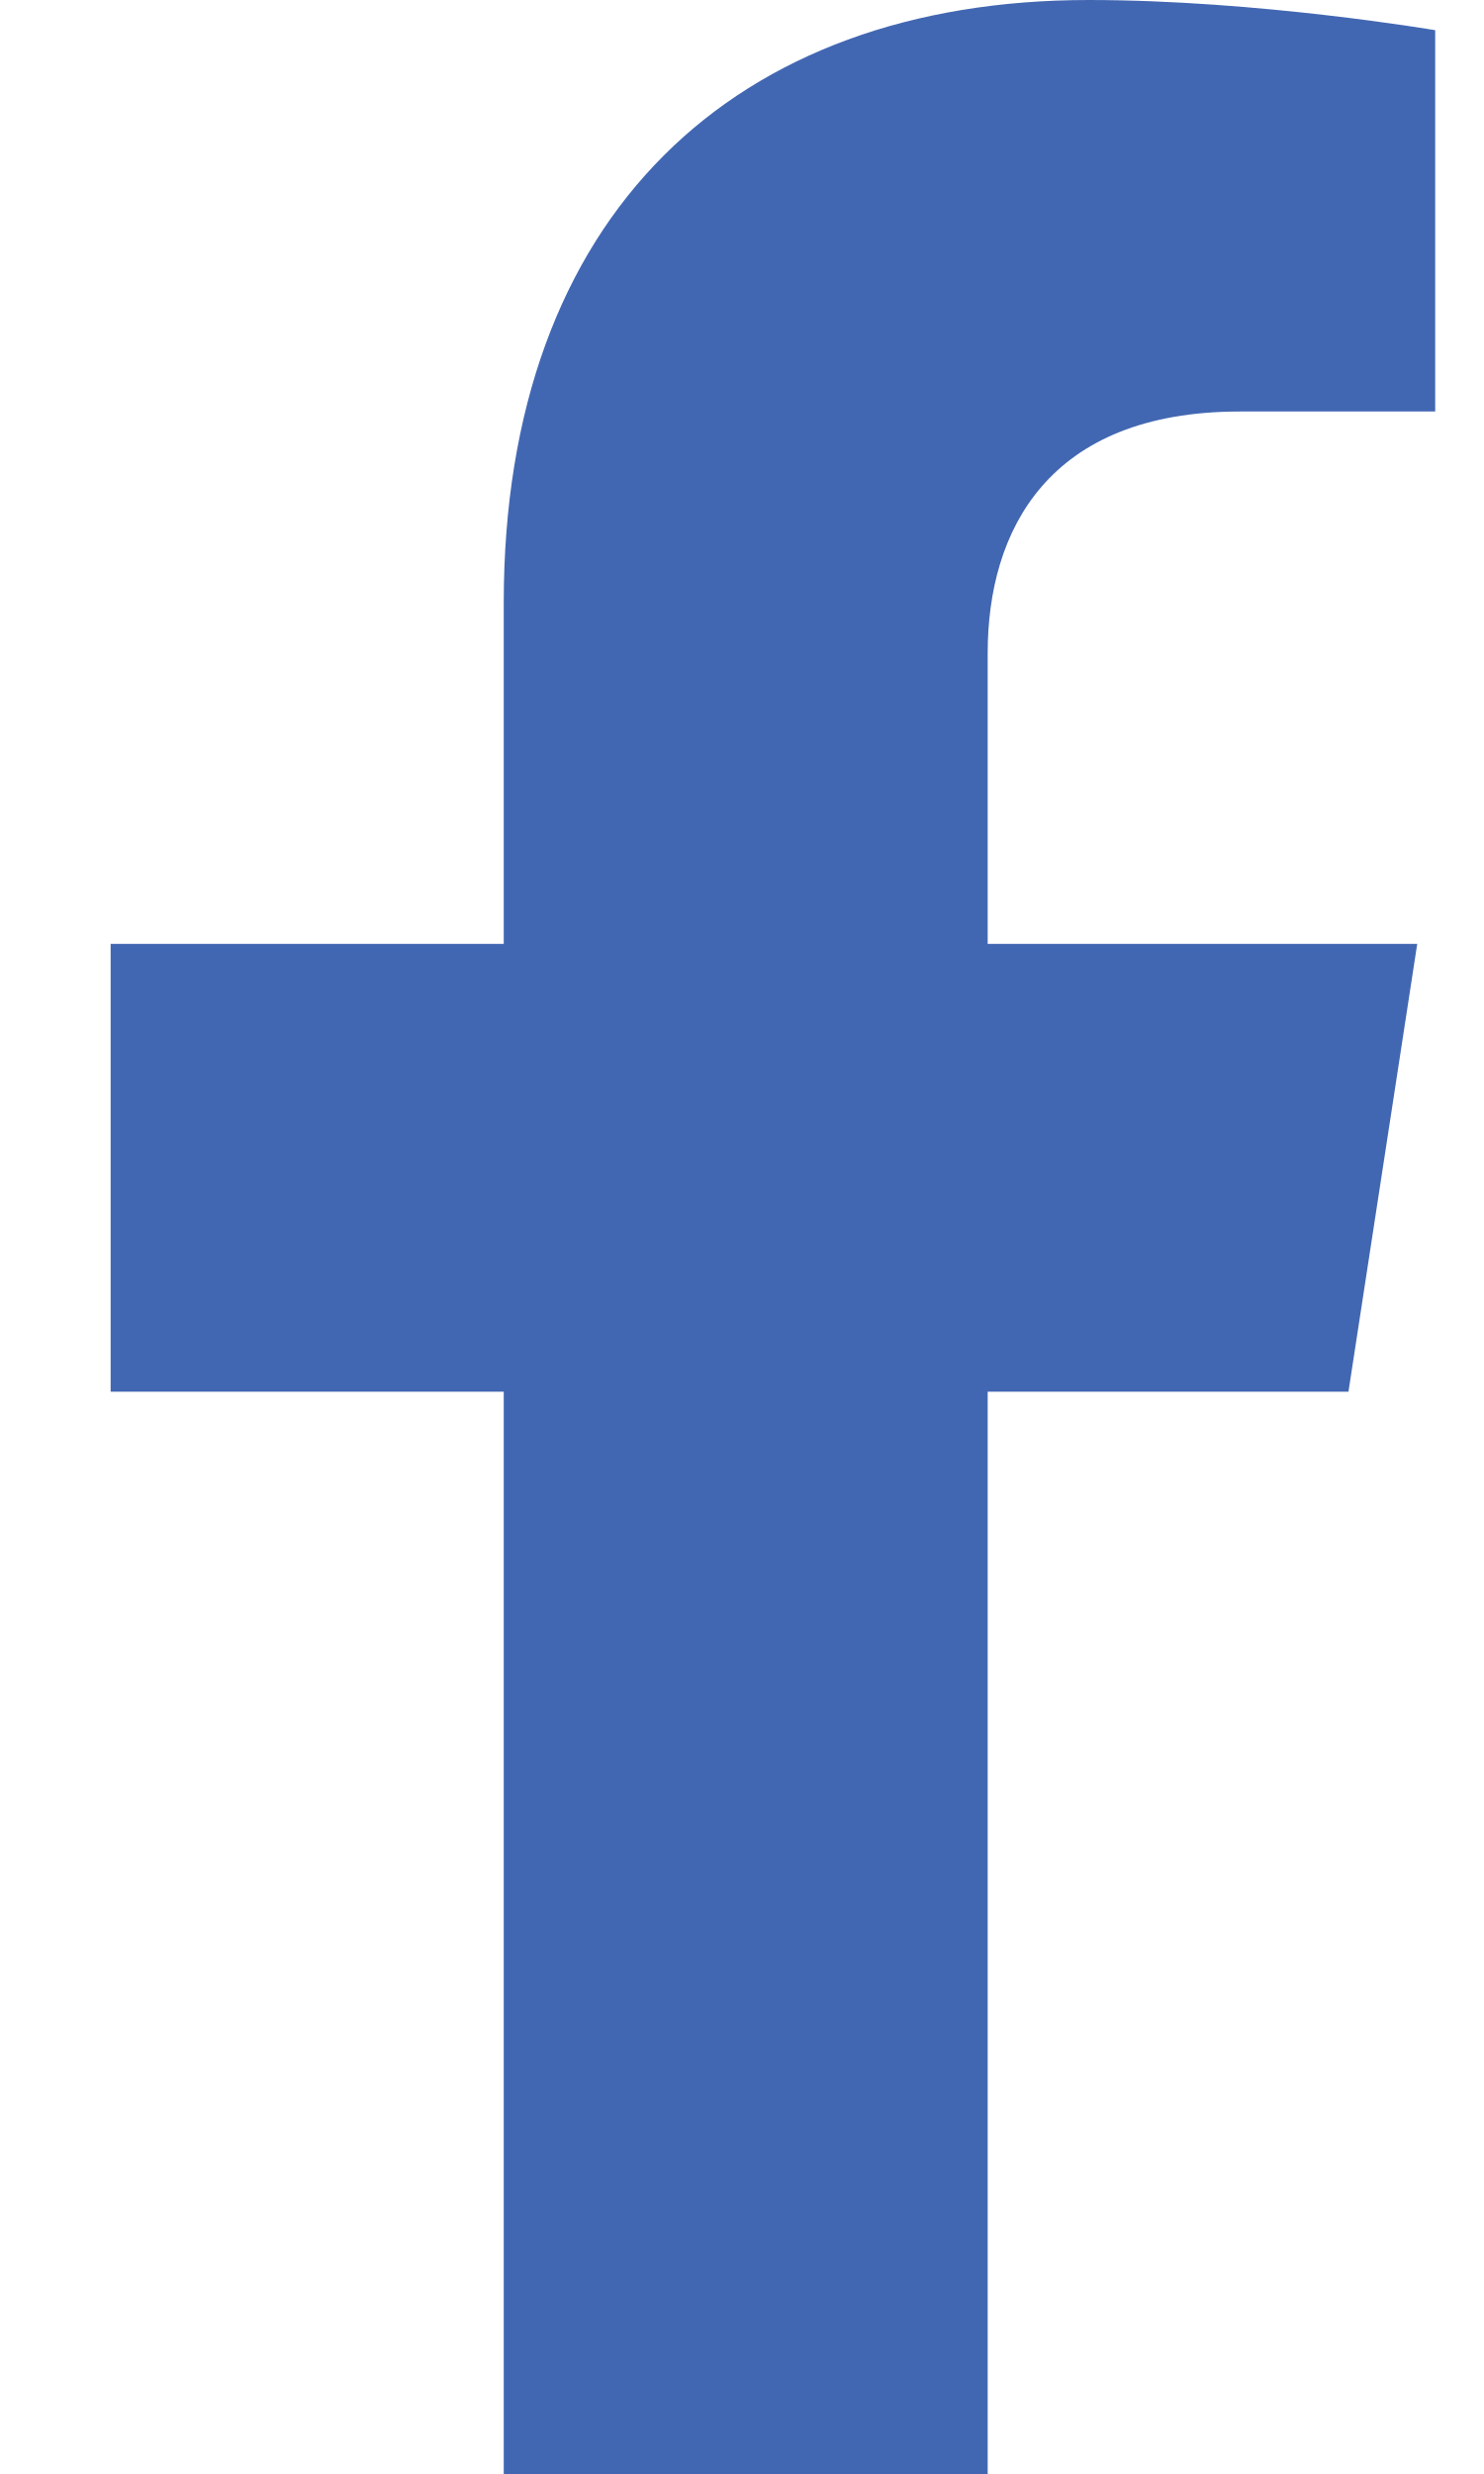
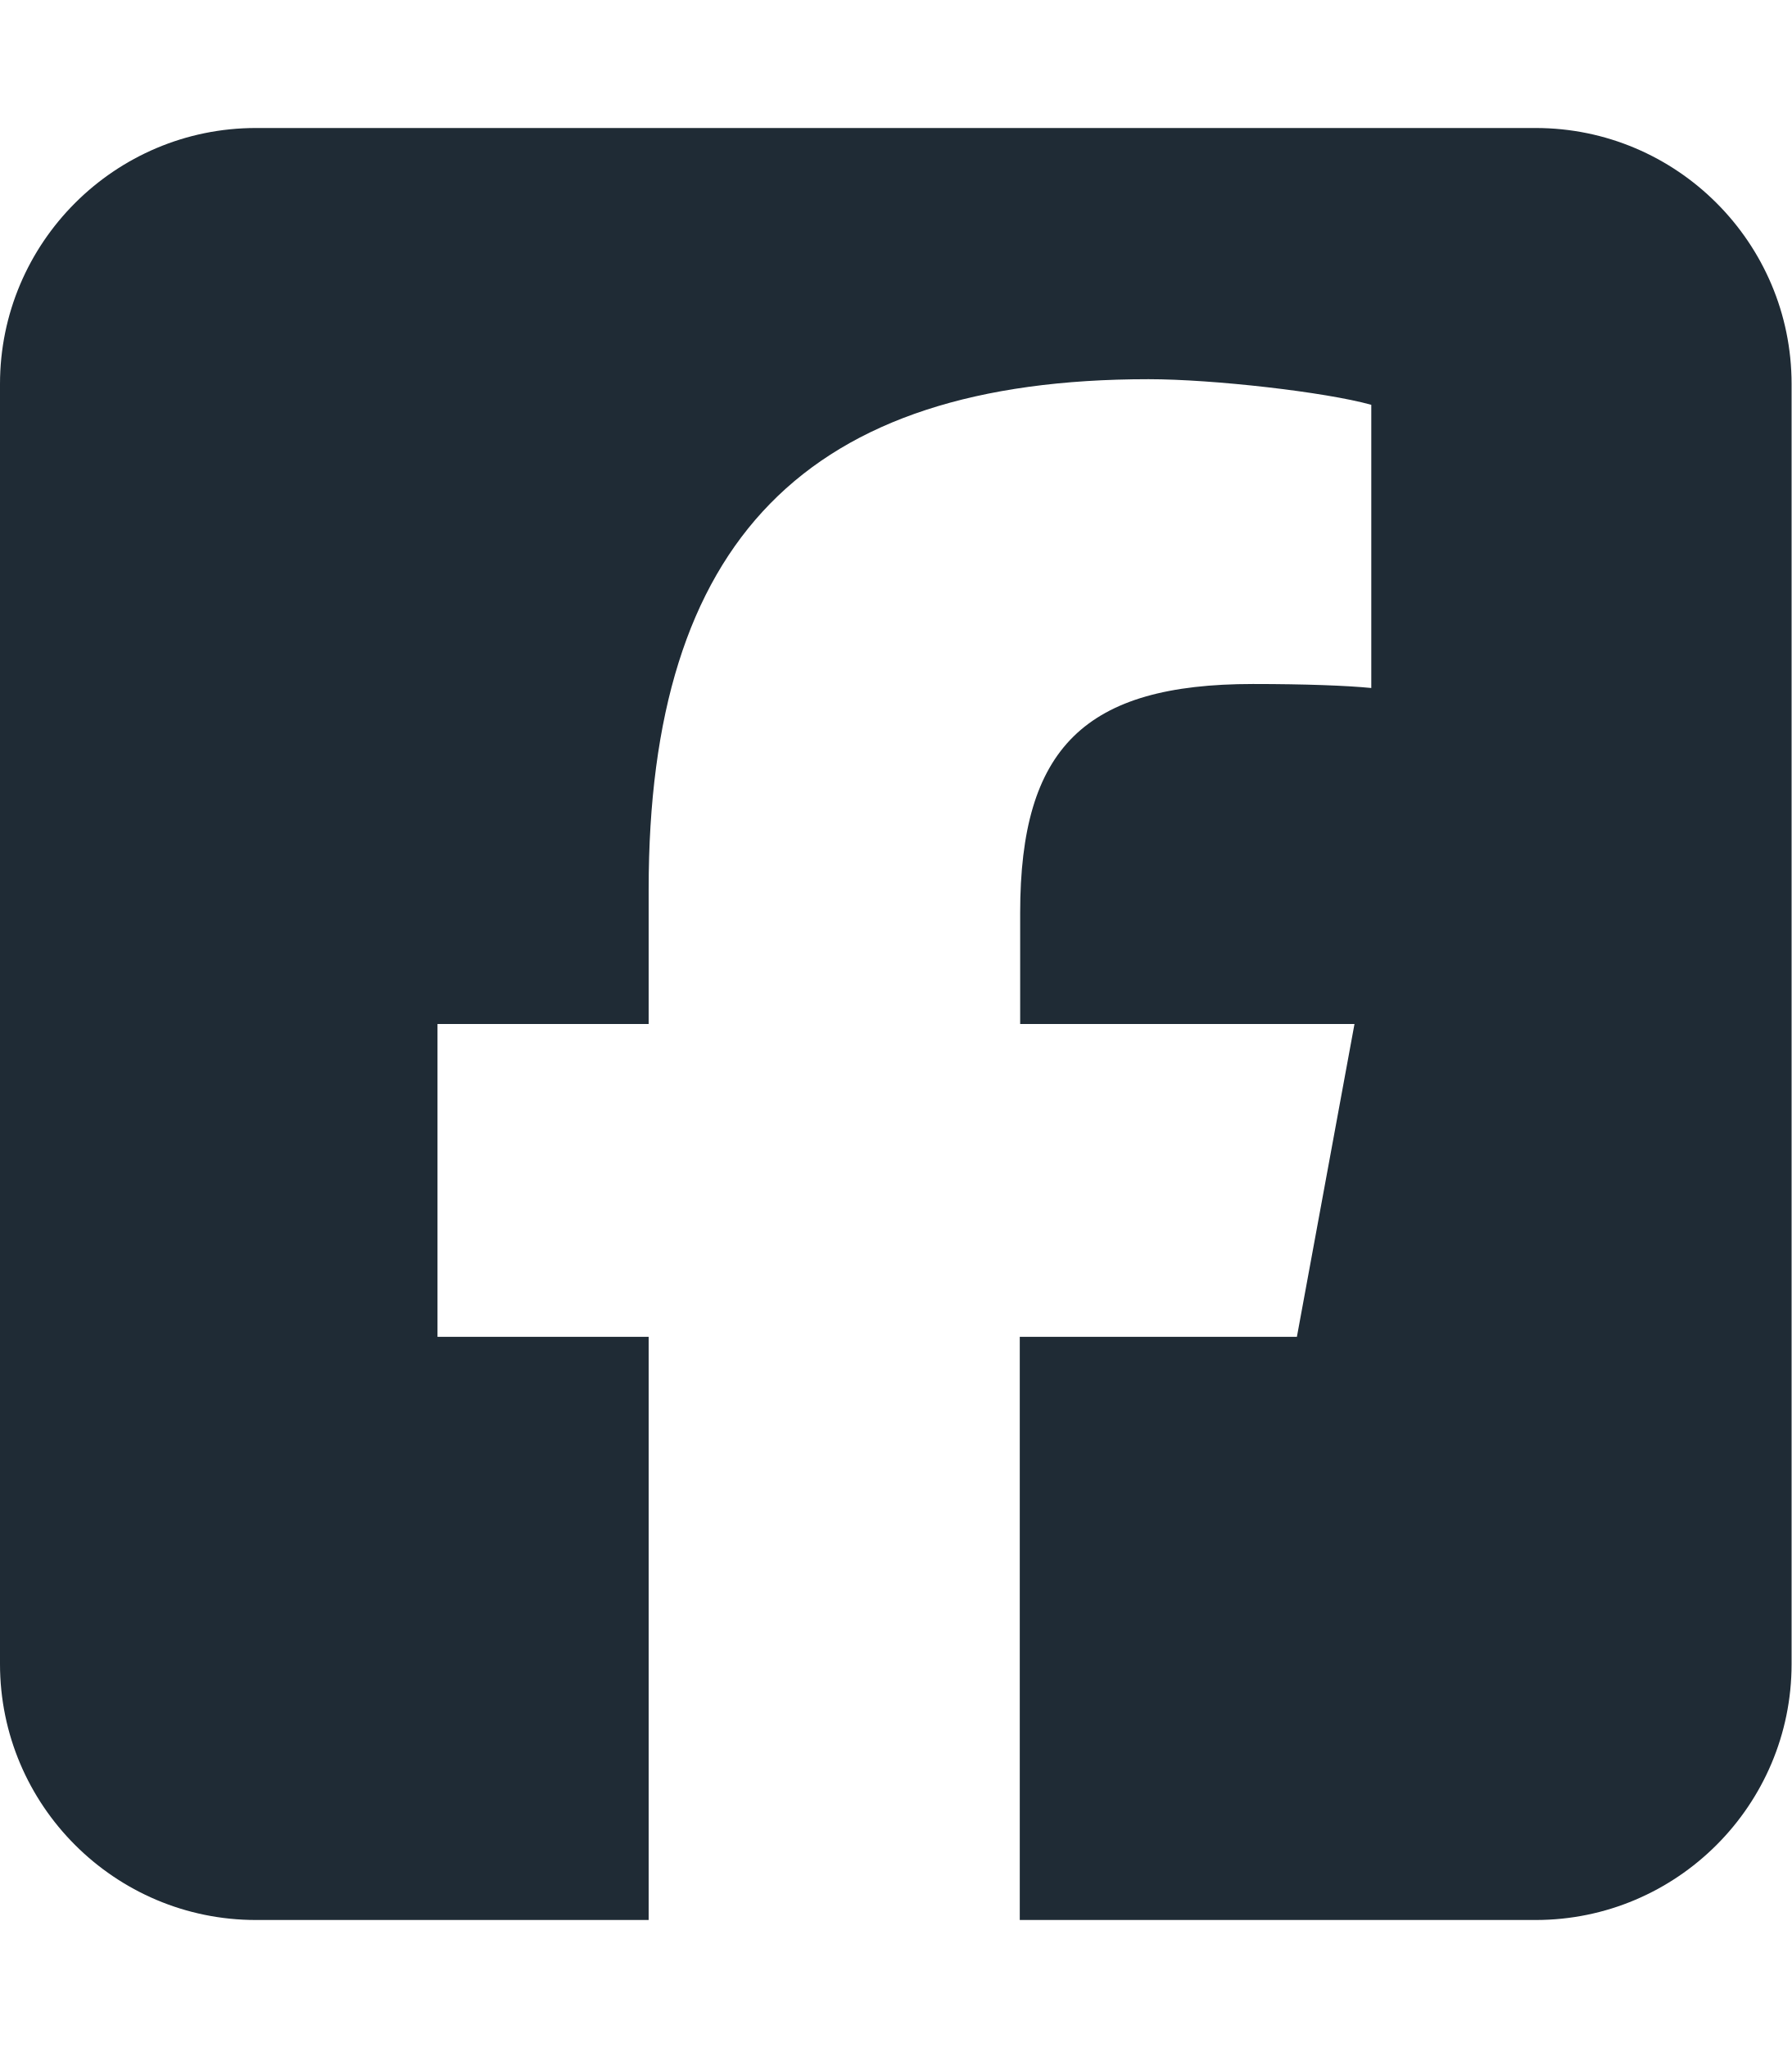
- <svg xmlns="http://www.w3.org/2000/svg" width="9" height="15" viewBox="0 0 9 15" fill="none">
-   <path d="M8.178 8.438L8.595 5.723H5.99V3.961C5.99 3.219 6.354 2.495 7.52 2.495H8.704V0.183C8.704 0.183 7.63 0 6.602 0C4.457 0 3.055 1.3 3.055 3.654V5.723H0.671V8.438H3.055V15H5.99V8.438H8.178Z" fill="#4267B2" />
+ <svg xmlns="http://www.w3.org/2000/svg" viewBox="0 0 448 512">
+   <path d="M64 32C28.7 32 0 60.7 0 96V416c0 35.3 28.7 64 64 64h98.2V334.2H109.4V256h52.8V222.3c0-87.1 39.4-127.5 125-127.5c16.2 0 44.2 3.2 55.7 6.4V172c-6-.6-16.5-1-29.6-1c-42 0-58.2 15.9-58.2 57.2V256h83.6l-14.4 78.2H255V480H384c35.3 0 64-28.7 64-64V96c0-35.3-28.7-64-64-64H64z" fill="#1f2b35" />
</svg>
